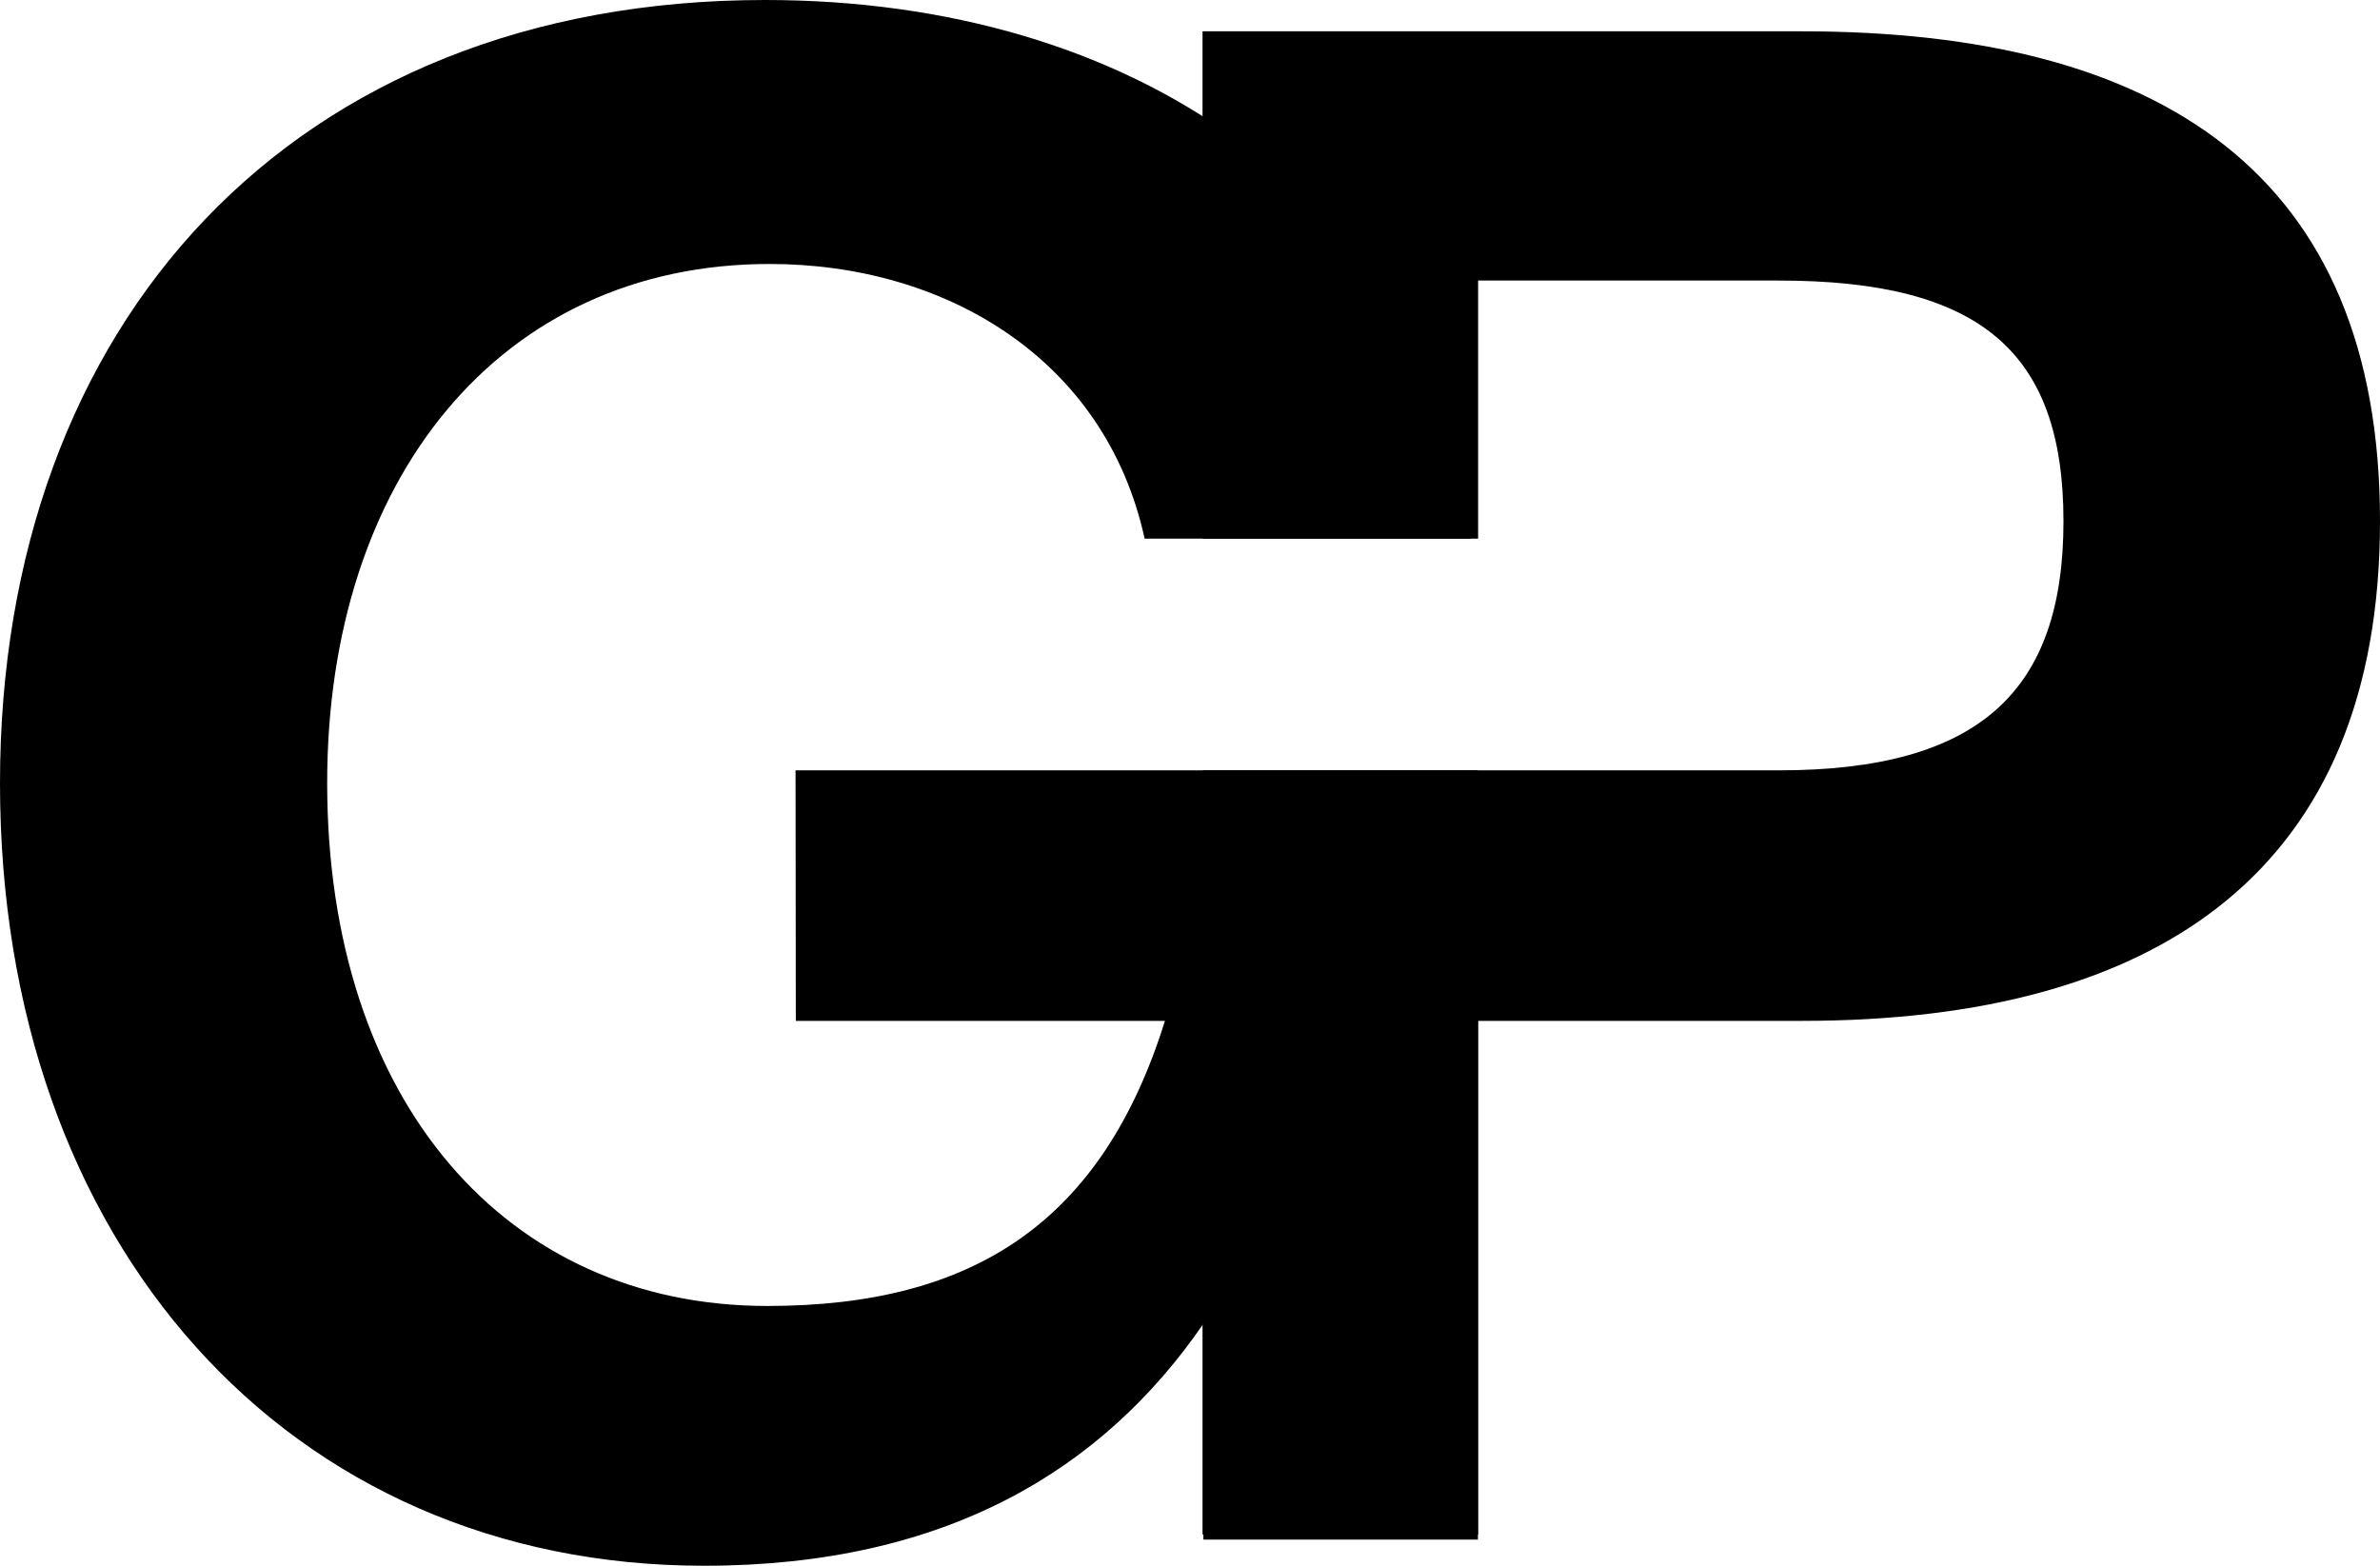
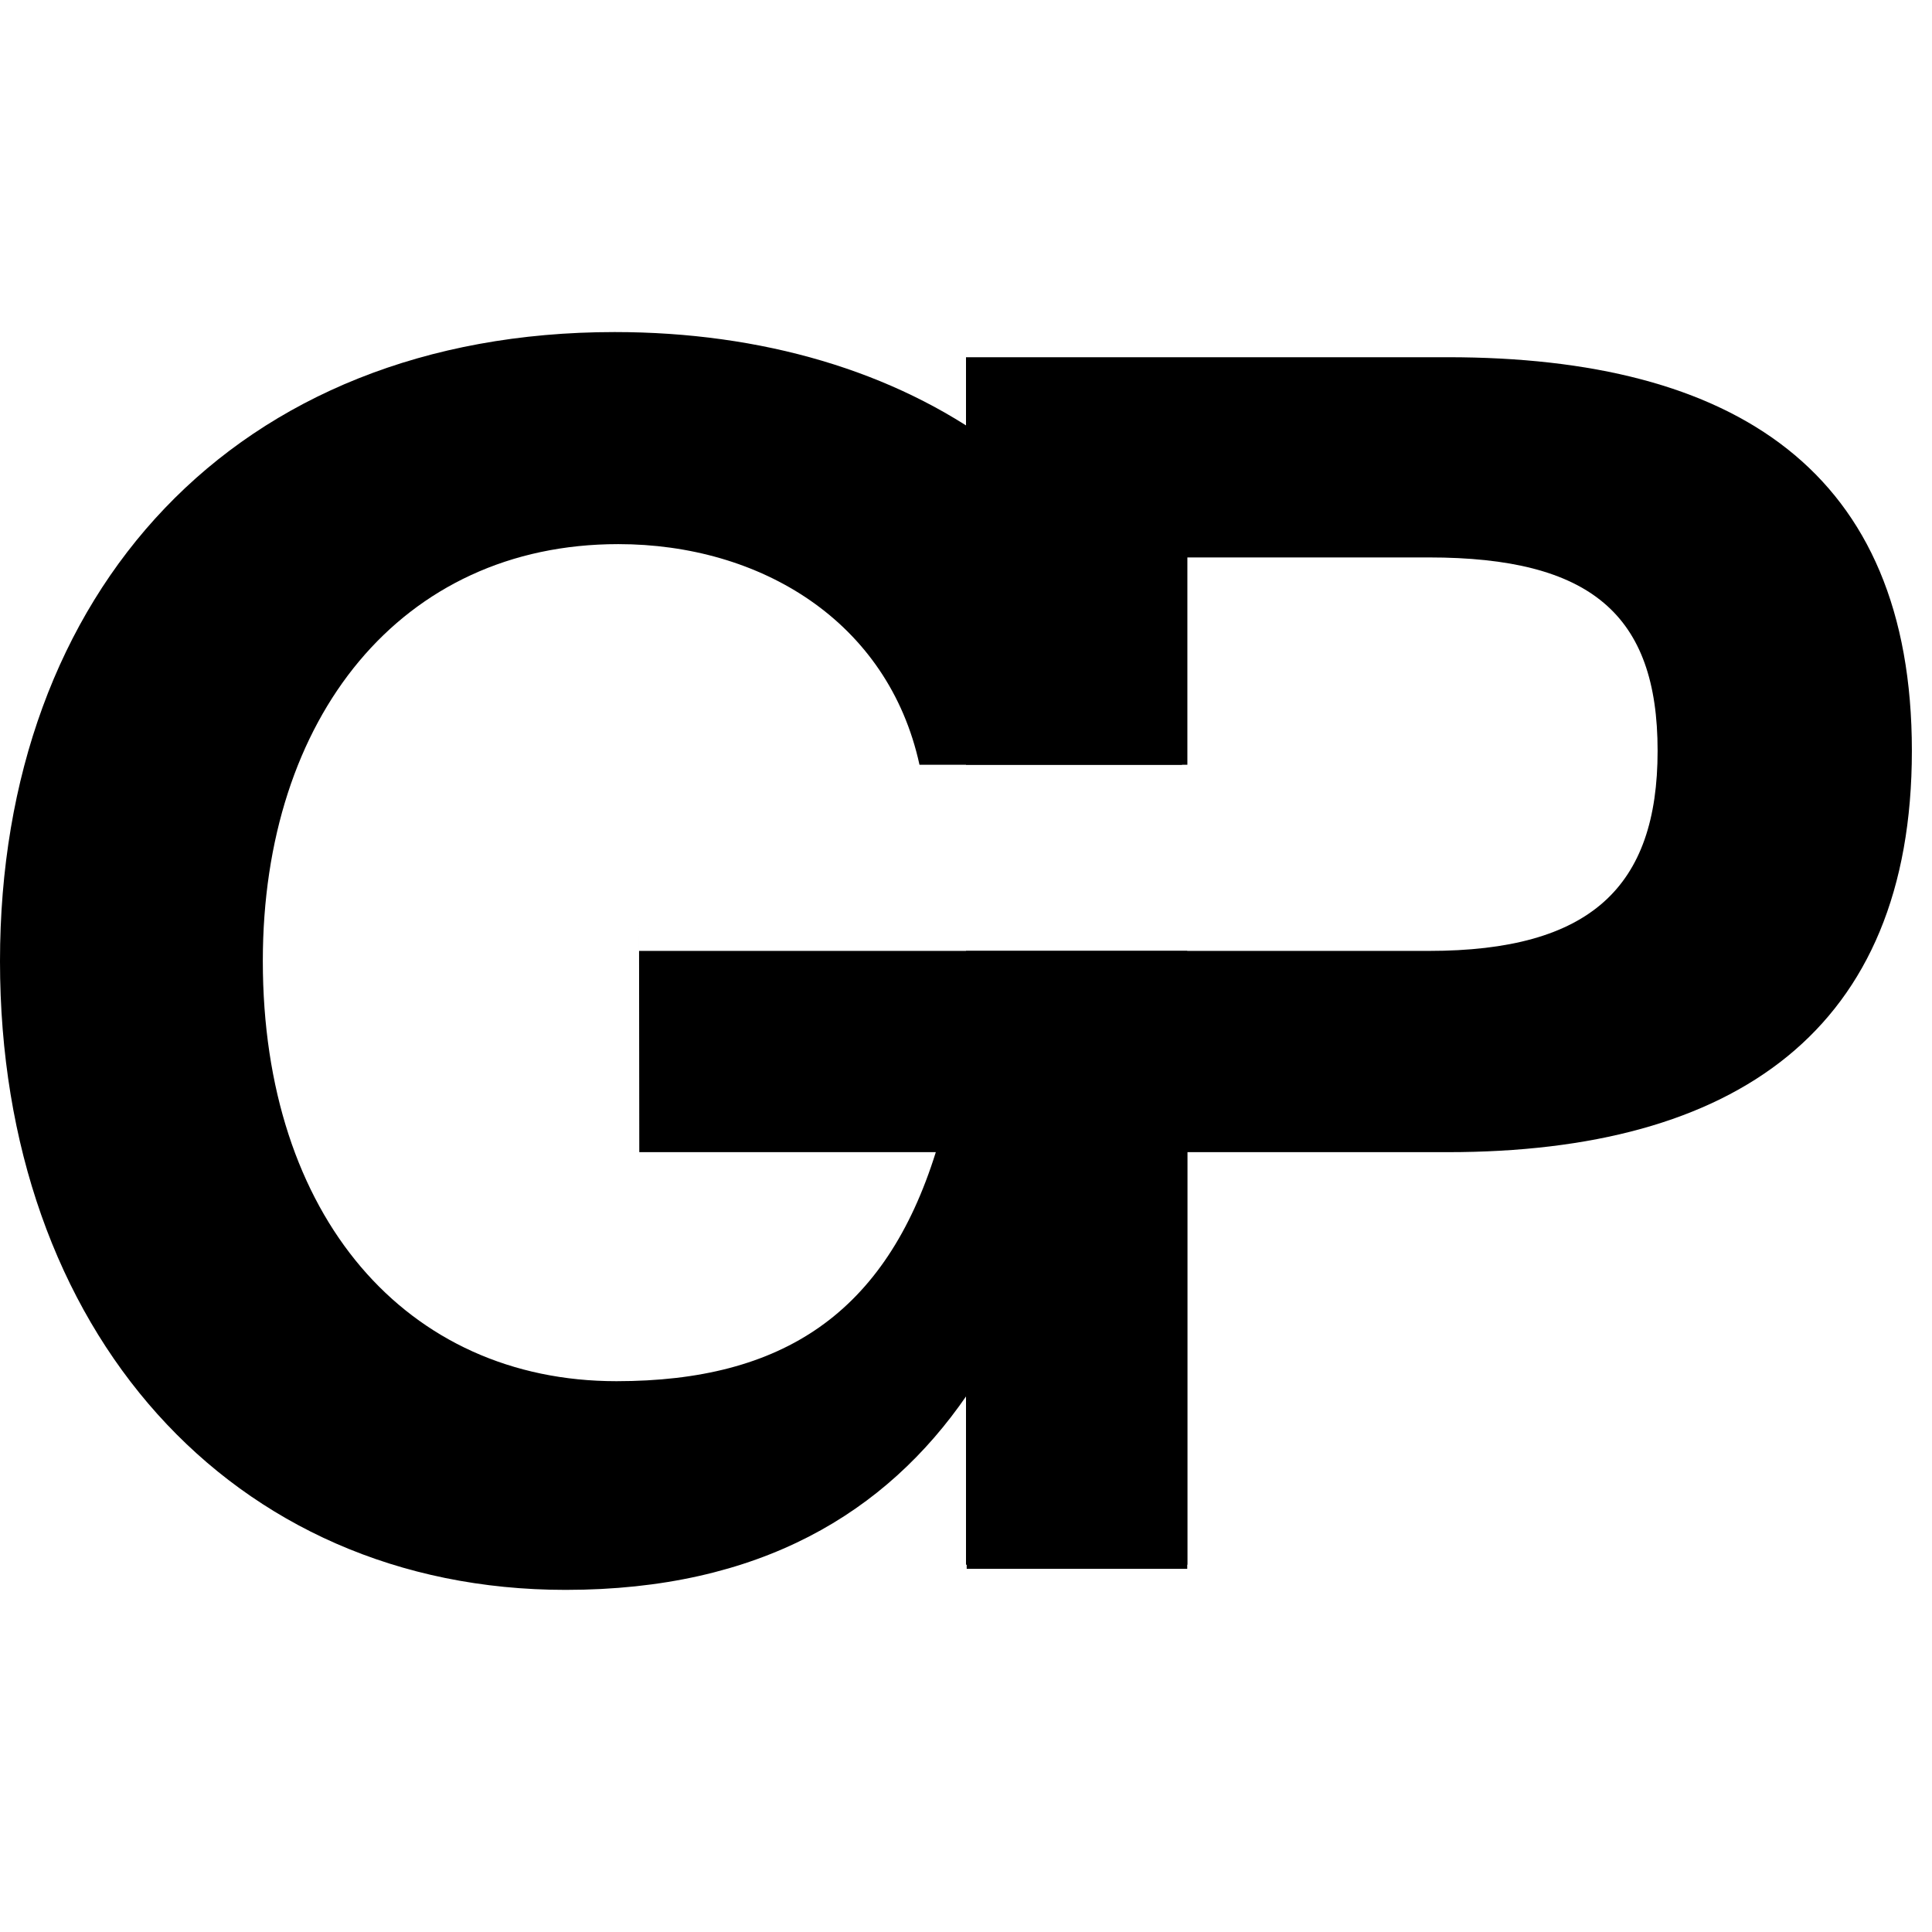
- <svg xmlns="http://www.w3.org/2000/svg" width="190" height="125" viewBox="0 0 190 125" fill="none">
-   <path d="M143.869 81.5H118V122.5H96V61.5V43V2.5H143.869C172.403 2.5 190 13.808 190 41.608C190 69.407 172.403 81.5 143.869 81.5ZM141.997 22.397H118C118 22.397 118 34.954 118 43H107.5H96V61.5H107.5H118H142C158.05 61.5 164.731 55.152 164.731 41.608C164.731 28.064 158.071 22.397 141.997 22.397Z" fill="black" />
-   <path d="M63.51 61.5H117.986V122.911H96.069V105.68C88.051 117.339 75.52 125 56.208 125C22.973 125 0 99.231 0 62.526C0 25.82 23.334 0 61.081 0C90.32 0 113.628 15.502 117.47 42.999H91.377C88.257 28.709 75.546 21.074 61.442 21.074C39.861 21.074 26.119 38.305 26.119 62.5C26.119 87.907 40.403 104.261 61.262 104.261C77.789 104.261 88 97.5 93 81.5H63.531L63.505 57.083L63.51 61.5Z" fill="black" />
+ <svg xmlns="http://www.w3.org/2000/svg" width="192" height="192" viewBox="0 0 192 192" fill="none">
+   <path d="M143.869 114.5H118V155.5H96V94.5V76V35.5H143.869C172.403 35.5 190 46.808 190 74.608C190 102.407 172.403 114.5 143.869 114.5ZM141.997 55.397H118C118 55.397 118 67.954 118 76H107.5H96V94.5H107.5H118H142C158.05 94.5 164.731 88.152 164.731 74.608C164.731 61.063 158.071 55.397 141.997 55.397Z" fill="black" />
+   <path d="M63.51 94.5H117.986V155.911H96.069V138.68C88.051 150.339 75.52 158 56.208 158C22.973 158 0 132.231 0 95.526C0 58.82 23.334 33 61.081 33C90.32 33 113.628 48.502 117.47 75.999H91.377C88.257 61.709 75.546 54.074 61.442 54.074C39.861 54.074 26.119 71.305 26.119 95.5C26.119 120.907 40.403 137.261 61.262 137.261C77.789 137.261 88 130.5 93 114.5H63.531L63.505 90.083L63.51 94.5Z" fill="black" />
</svg>
